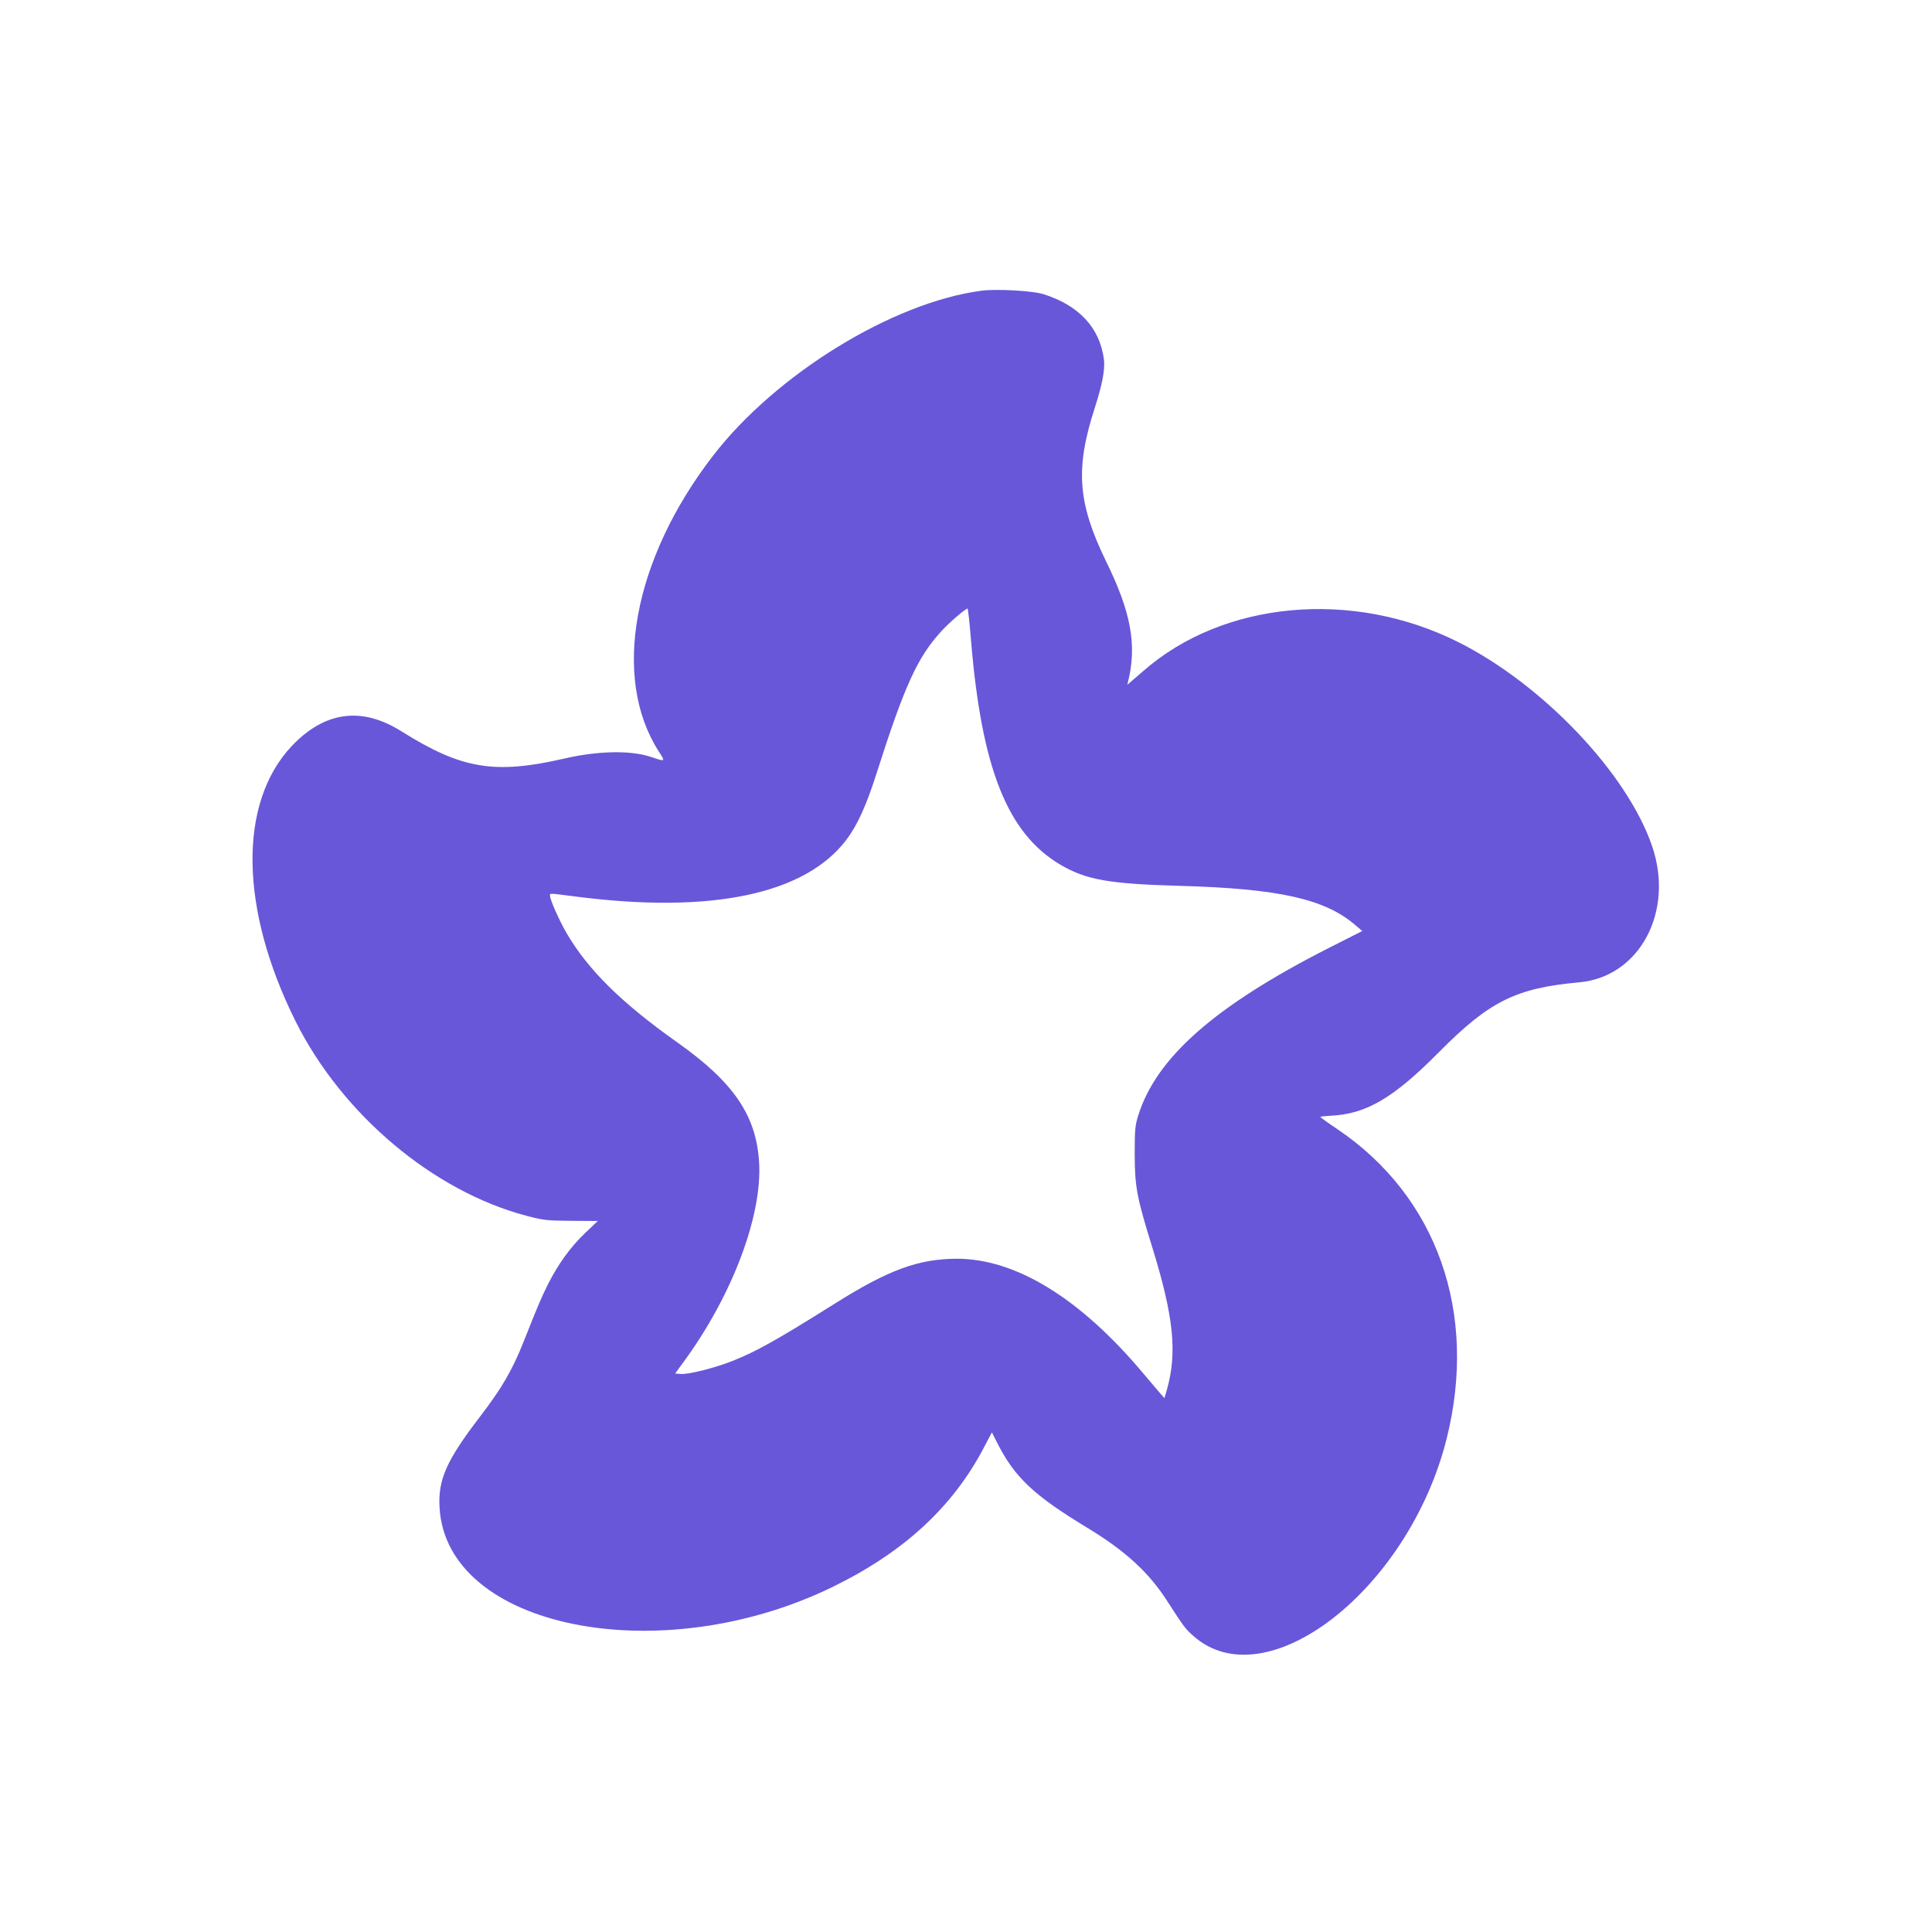
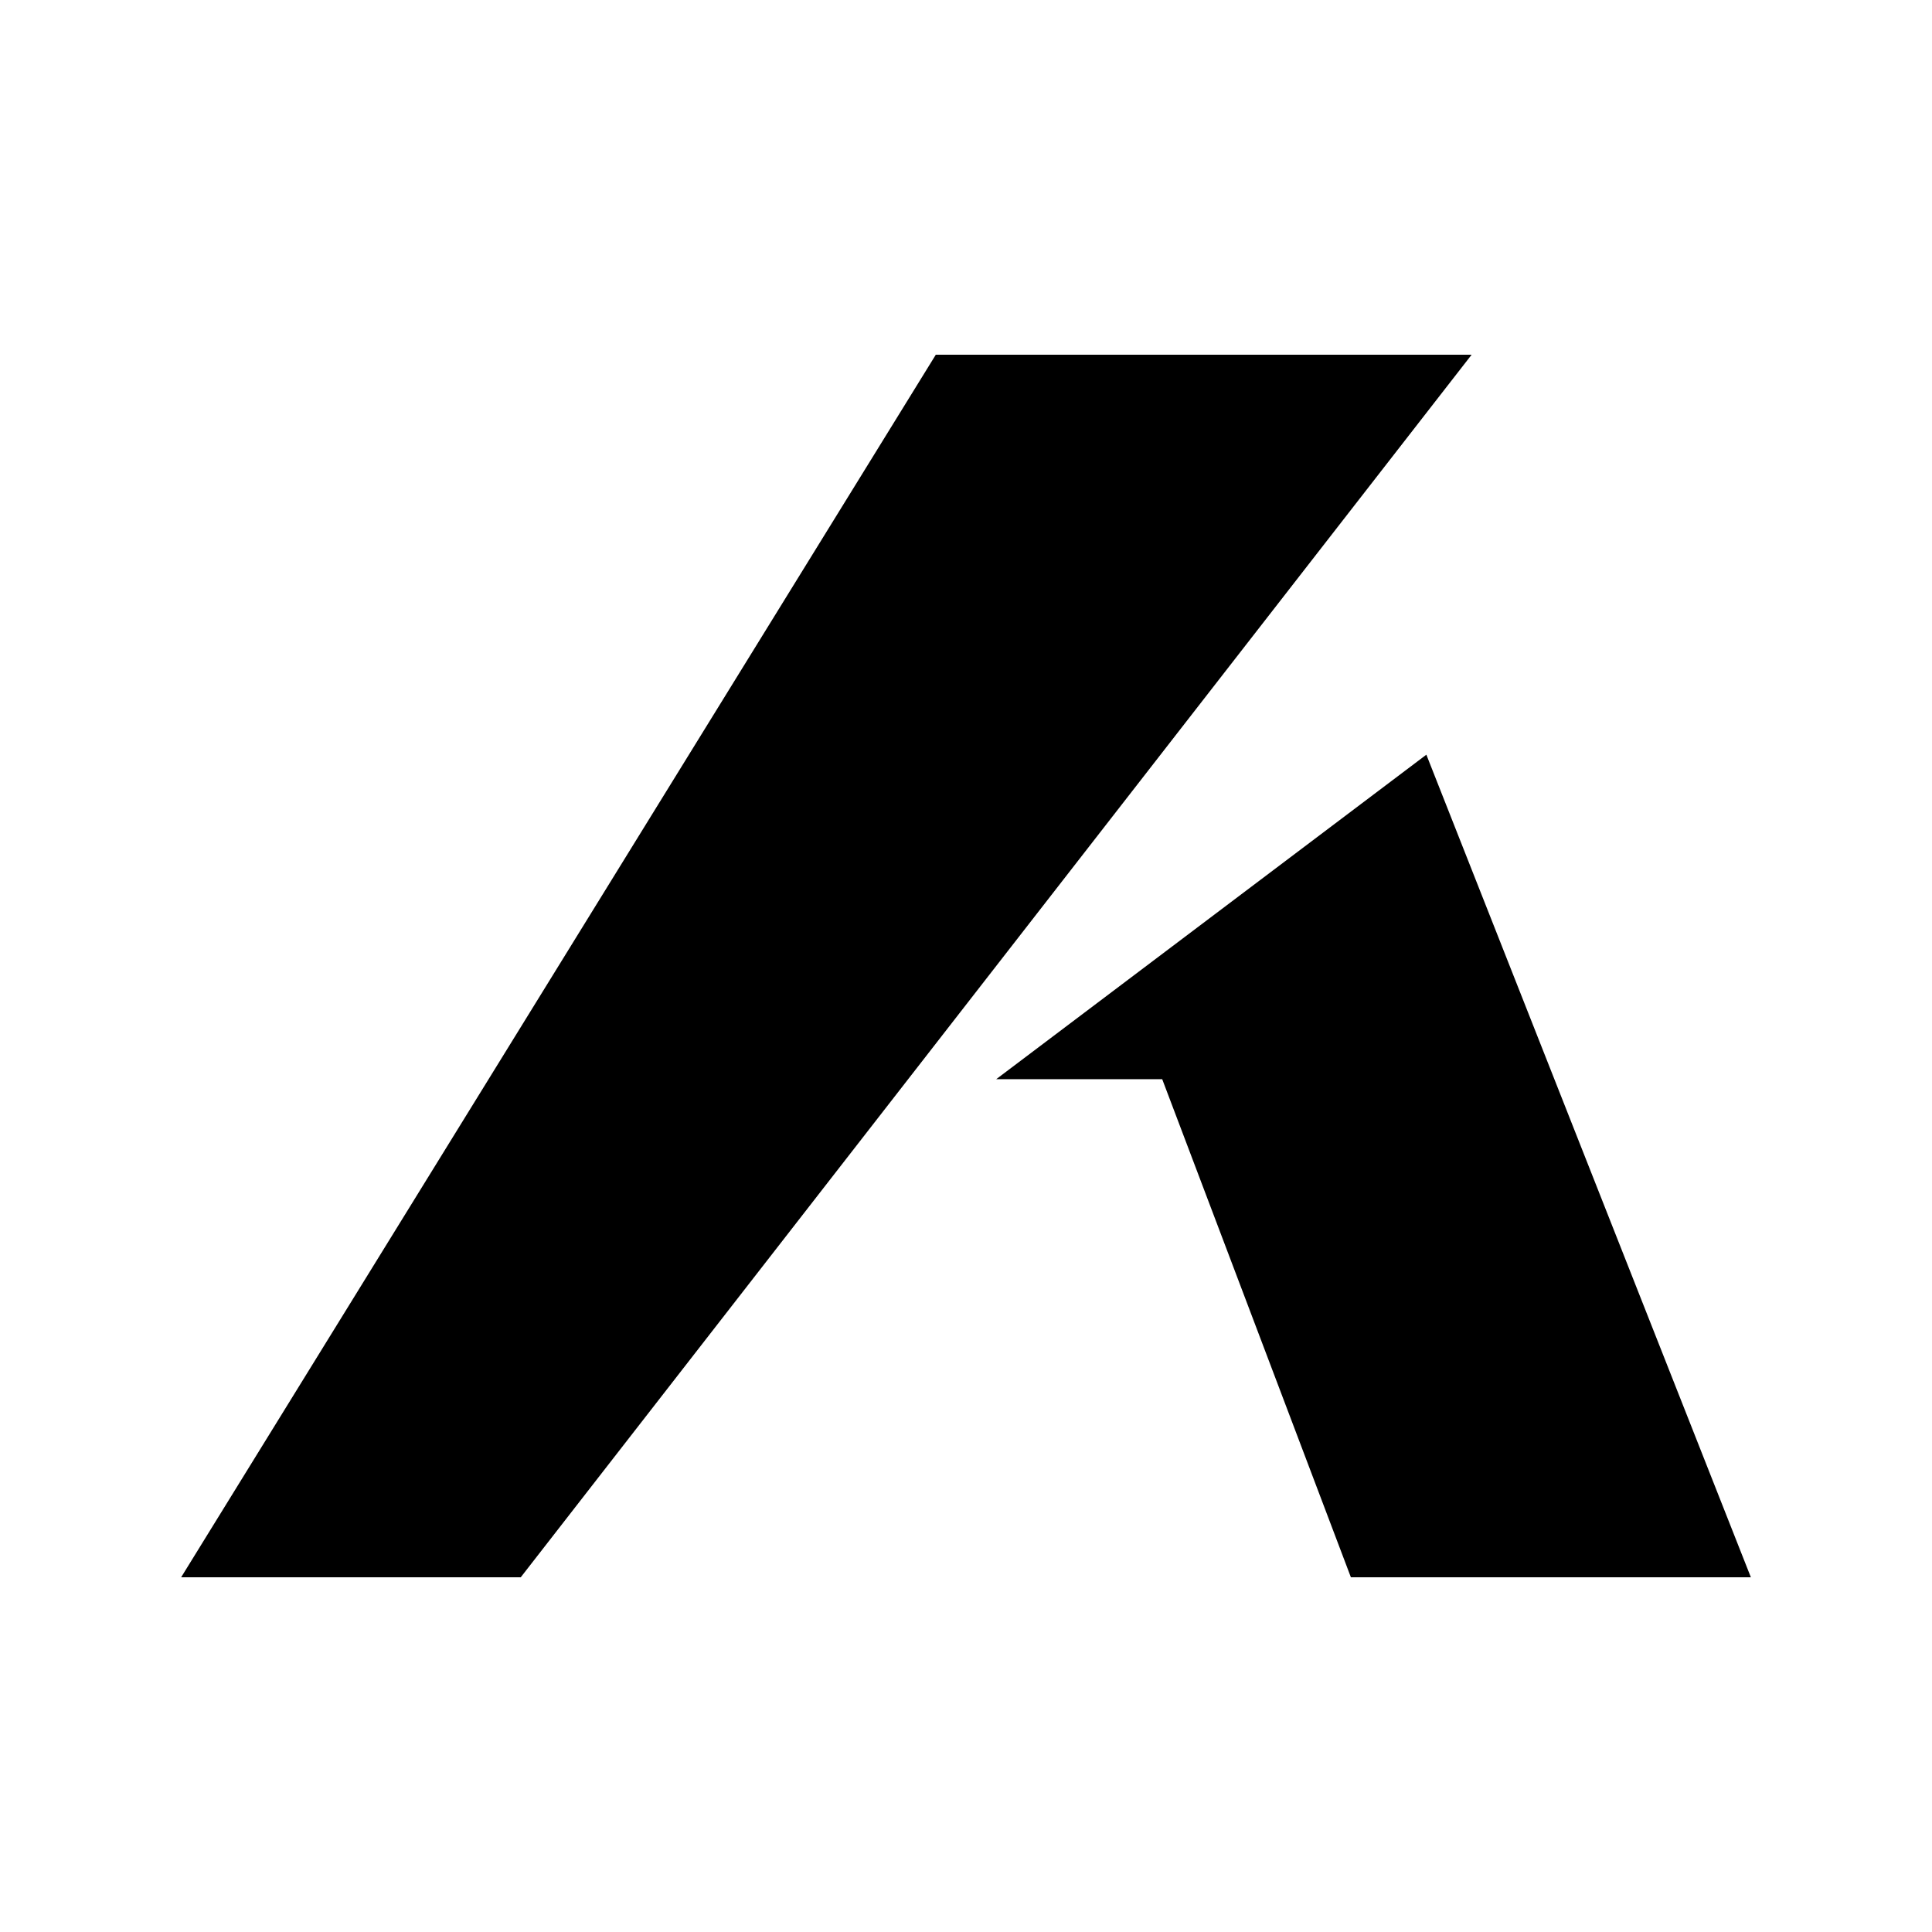
- <svg xmlns="http://www.w3.org/2000/svg" role="img" viewBox="0 0 1254 1254" width="64" height="64" color="#6857D9" fill="currentColor">
-   <path fill="currentColor" d="M637 188.7c-57.7 7.6-133.4 54.2-174.2 107.1-51.9 67.3-66 143.8-35.3 191.8 4.5 7 4.6 6.9-5 3.7-13-4.4-34.4-4-56 1-45.6 10.5-66.8 6.9-105.9-17.6-25.9-16.3-49.9-13-71.3 9.6-34.8 37-33.8 105.8 2.7 178.9 30.2 60.2 89.1 109.9 149.6 125.9 11 2.9 13.2 3.2 29.1 3.3l17.3.1-8.4 8c-9.5 9.1-17.3 20-23.9 33-4.5 9.1-6.5 13.8-15.7 37-7.4 18.7-14.3 30.6-28.6 49.2-21.5 28.1-27.2 40.7-26.1 58.8 4.4 78.5 143.5 106.3 255.8 51.2 45.8-22.5 77.3-51.6 97.5-90.1l5.2-9.9 3.5 6.9c11.3 22.3 23.6 33.9 58.2 54.9 24.8 15 40.1 29 52.1 47.7 11 17 11.6 17.8 16.7 22.4 47.1 42.4 139.9-29.5 164.6-127.5 20.6-81.9-6.1-157.6-71-201.3-6-4-10.8-7.5-10.9-7.8 0-.3 2.9-.6 6.4-.8 23.2-1 40.9-11.3 70.6-41.3 32.7-33 49.9-41.6 91.1-45.3 39.2-3.6 61.8-46 47.2-88.5-16.2-47.3-71-104.9-125.9-132.4C877.7 382.3 794 390 742 435.6c-3 2.6-6.6 5.7-7.9 6.8l-2.4 2.1.6-2.5c5.7-23.6 1.7-44.9-14.3-77.5-18.5-37.9-20.2-60.2-7.5-99.5 5-15.5 6.9-25.5 6-32-2.8-20.3-16.1-34.7-39-42-7-2.3-30.8-3.6-40.5-2.3m-6.7 227.5c6.9 82.6 23.6 124.6 57.7 144.9 16.9 10 31.6 12.6 78.4 13.9 63.7 1.8 93.4 8.5 113 25.2l4.8 4.1-22.9 11.6c-72.9 37.2-110.8 70.6-122.5 108.1-2.1 6.7-2.3 9.4-2.3 25.5.1 21 1.3 27.6 11.5 60.4 13.8 44.7 16.2 68 9.4 92.1l-1.6 5.5-3.5-4c-1.9-2.2-6.6-7.8-10.6-12.5-40.8-48.5-82.5-74-120.7-74-24.9.1-44.3 7.2-79.1 29.1-37.9 23.8-51 31.1-66.6 37.3-11.4 4.5-28.4 8.8-33.4 8.4l-3.7-.3 5.5-7.5c31.6-43.1 51.2-95 49-129.8-1.9-30.4-16.7-51.9-53.2-77.7-36.4-25.8-57.9-47.1-71.9-71.1-4.7-8.2-10.6-21.4-10.6-24 0-1.7-1.4-1.8 16.5.5 88.2 11.4 149.2-1.4 176-37 7.1-9.5 12.9-22.3 19.5-43.1 18.2-57 26.5-75.2 42.1-92.2 4.9-5.4 15.6-14.6 16.9-14.6.3 0 1.4 9.6 2.3 21.2" />
+ <svg xmlns="http://www.w3.org/2000/svg" role="img" viewBox="0 0 256 256" width="64" height="64" fill="currentColor">
+   <path fill="currentColor" d="M24 209 124 47H195L69 209Z" />
+   <path fill="currentColor" d="m132 143 57-43 43 109h-53l-25-66Z" />
</svg>
